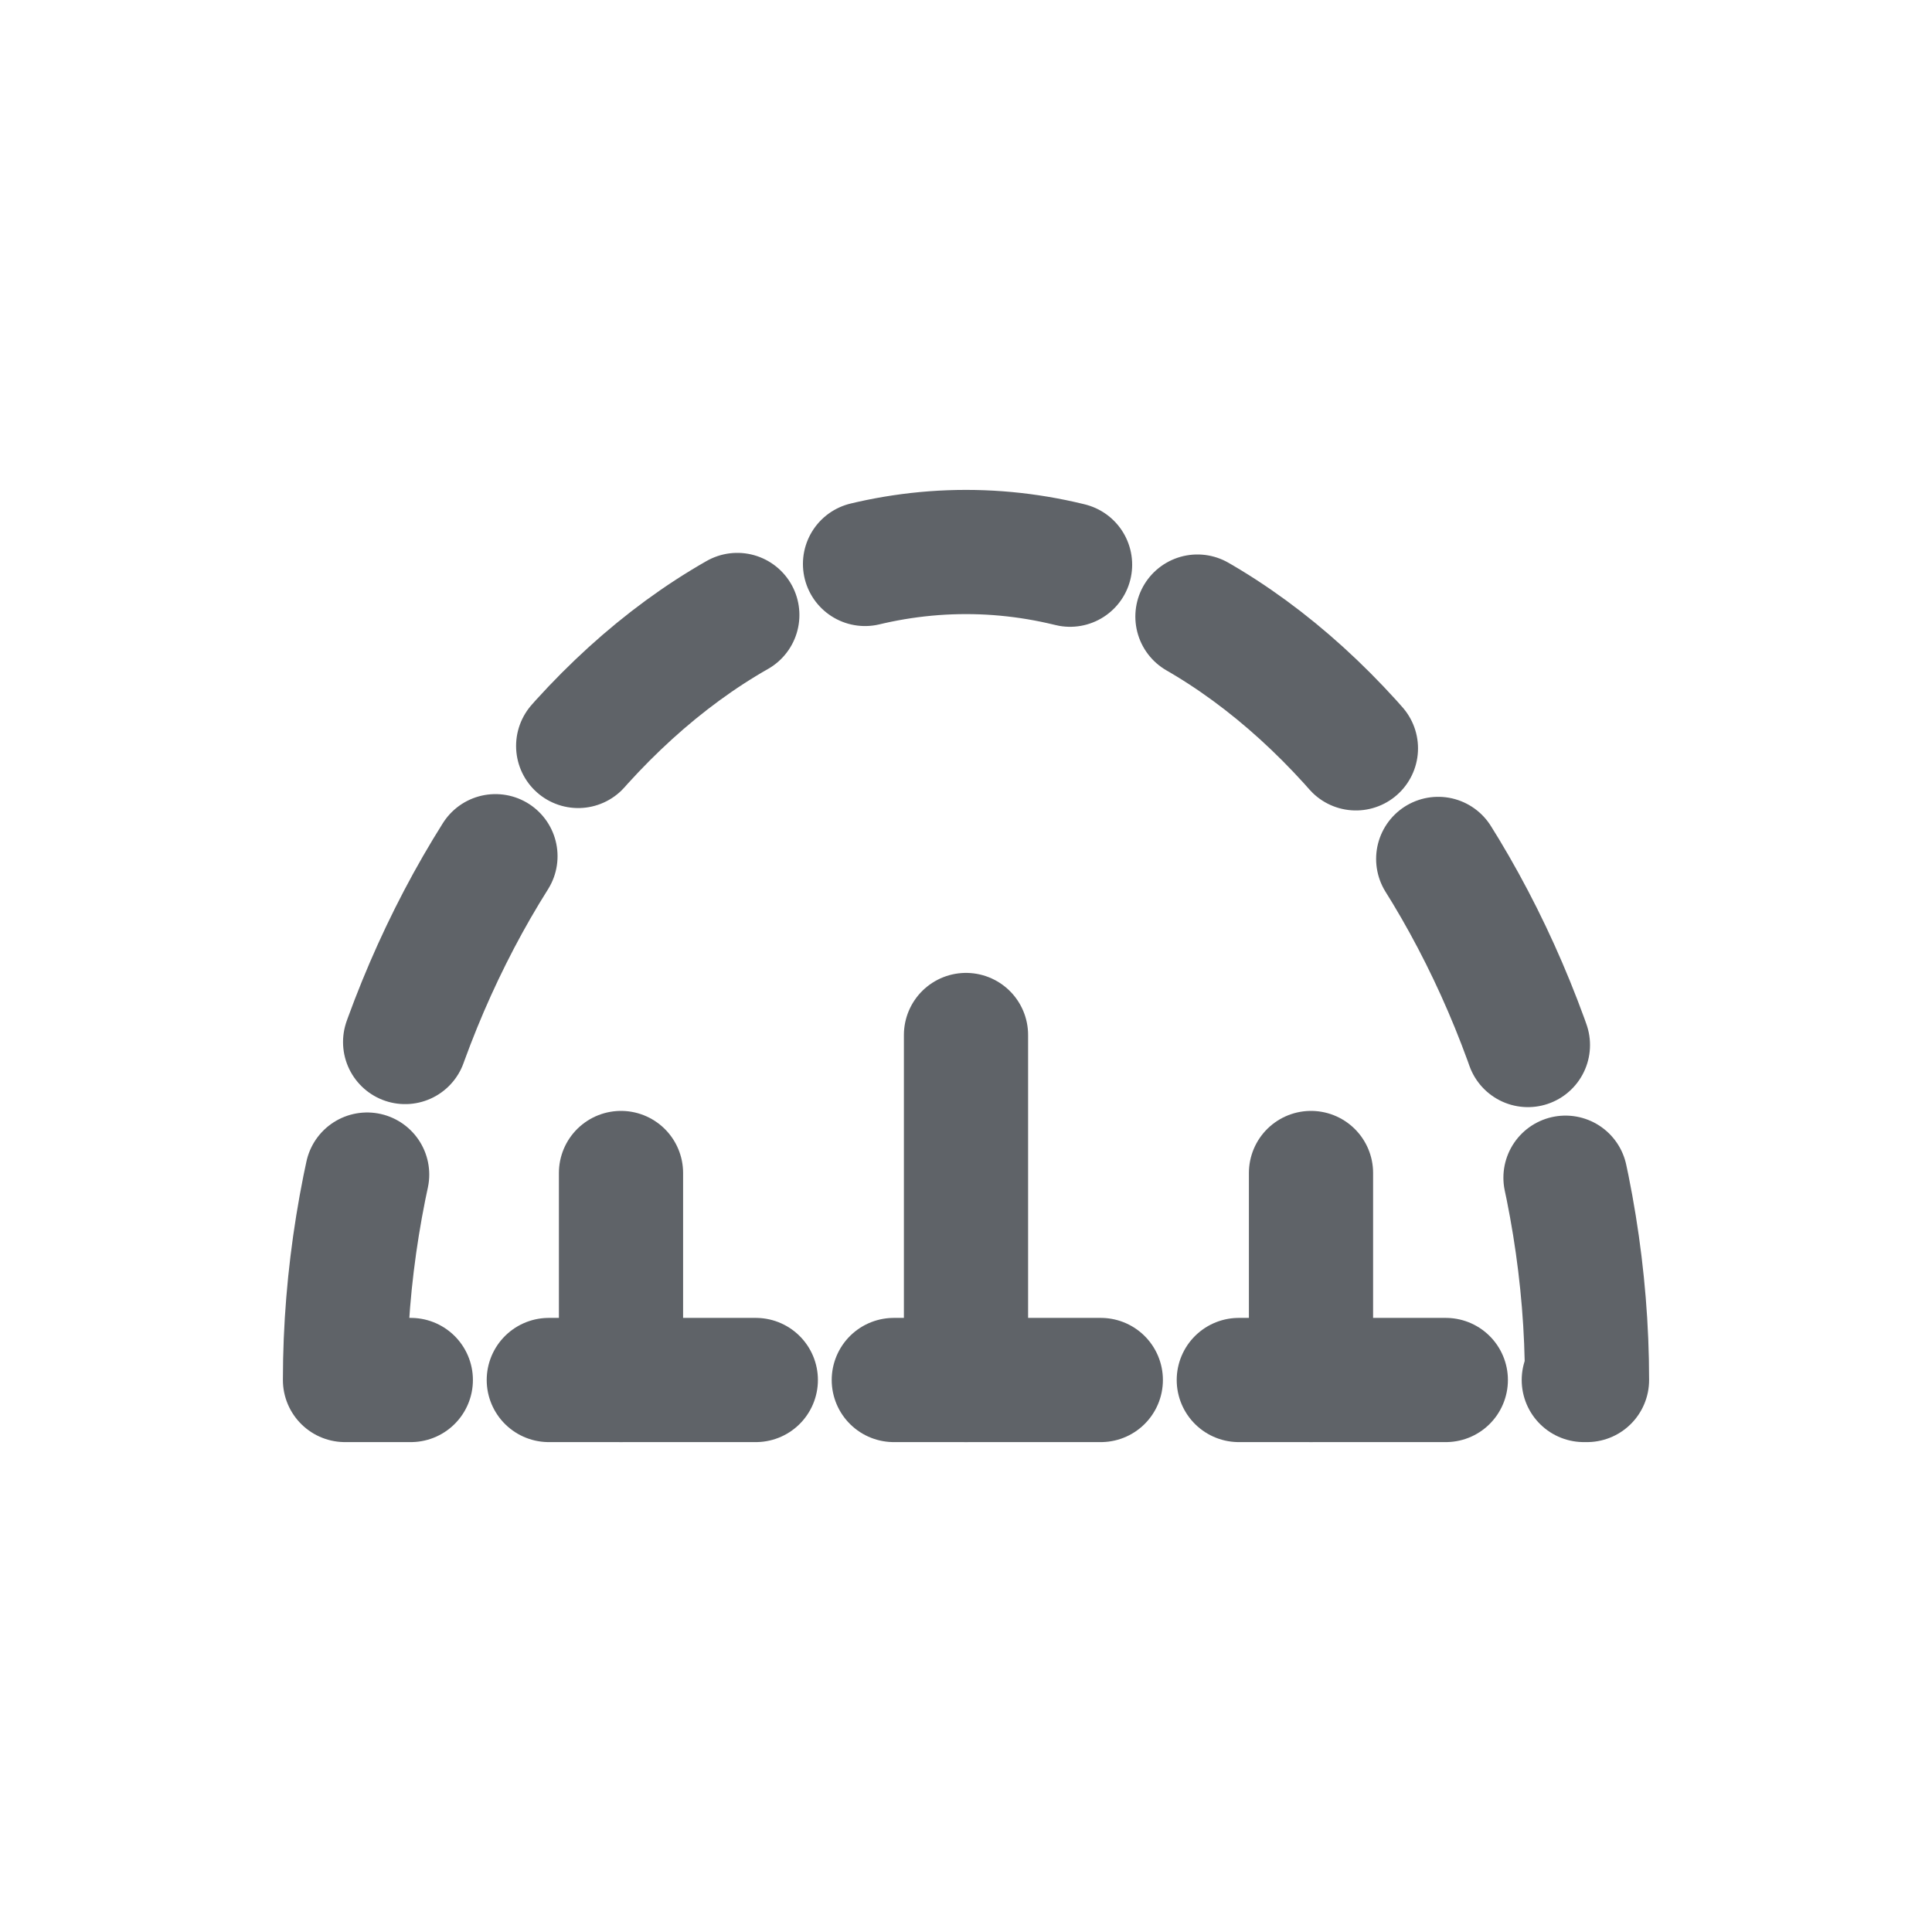
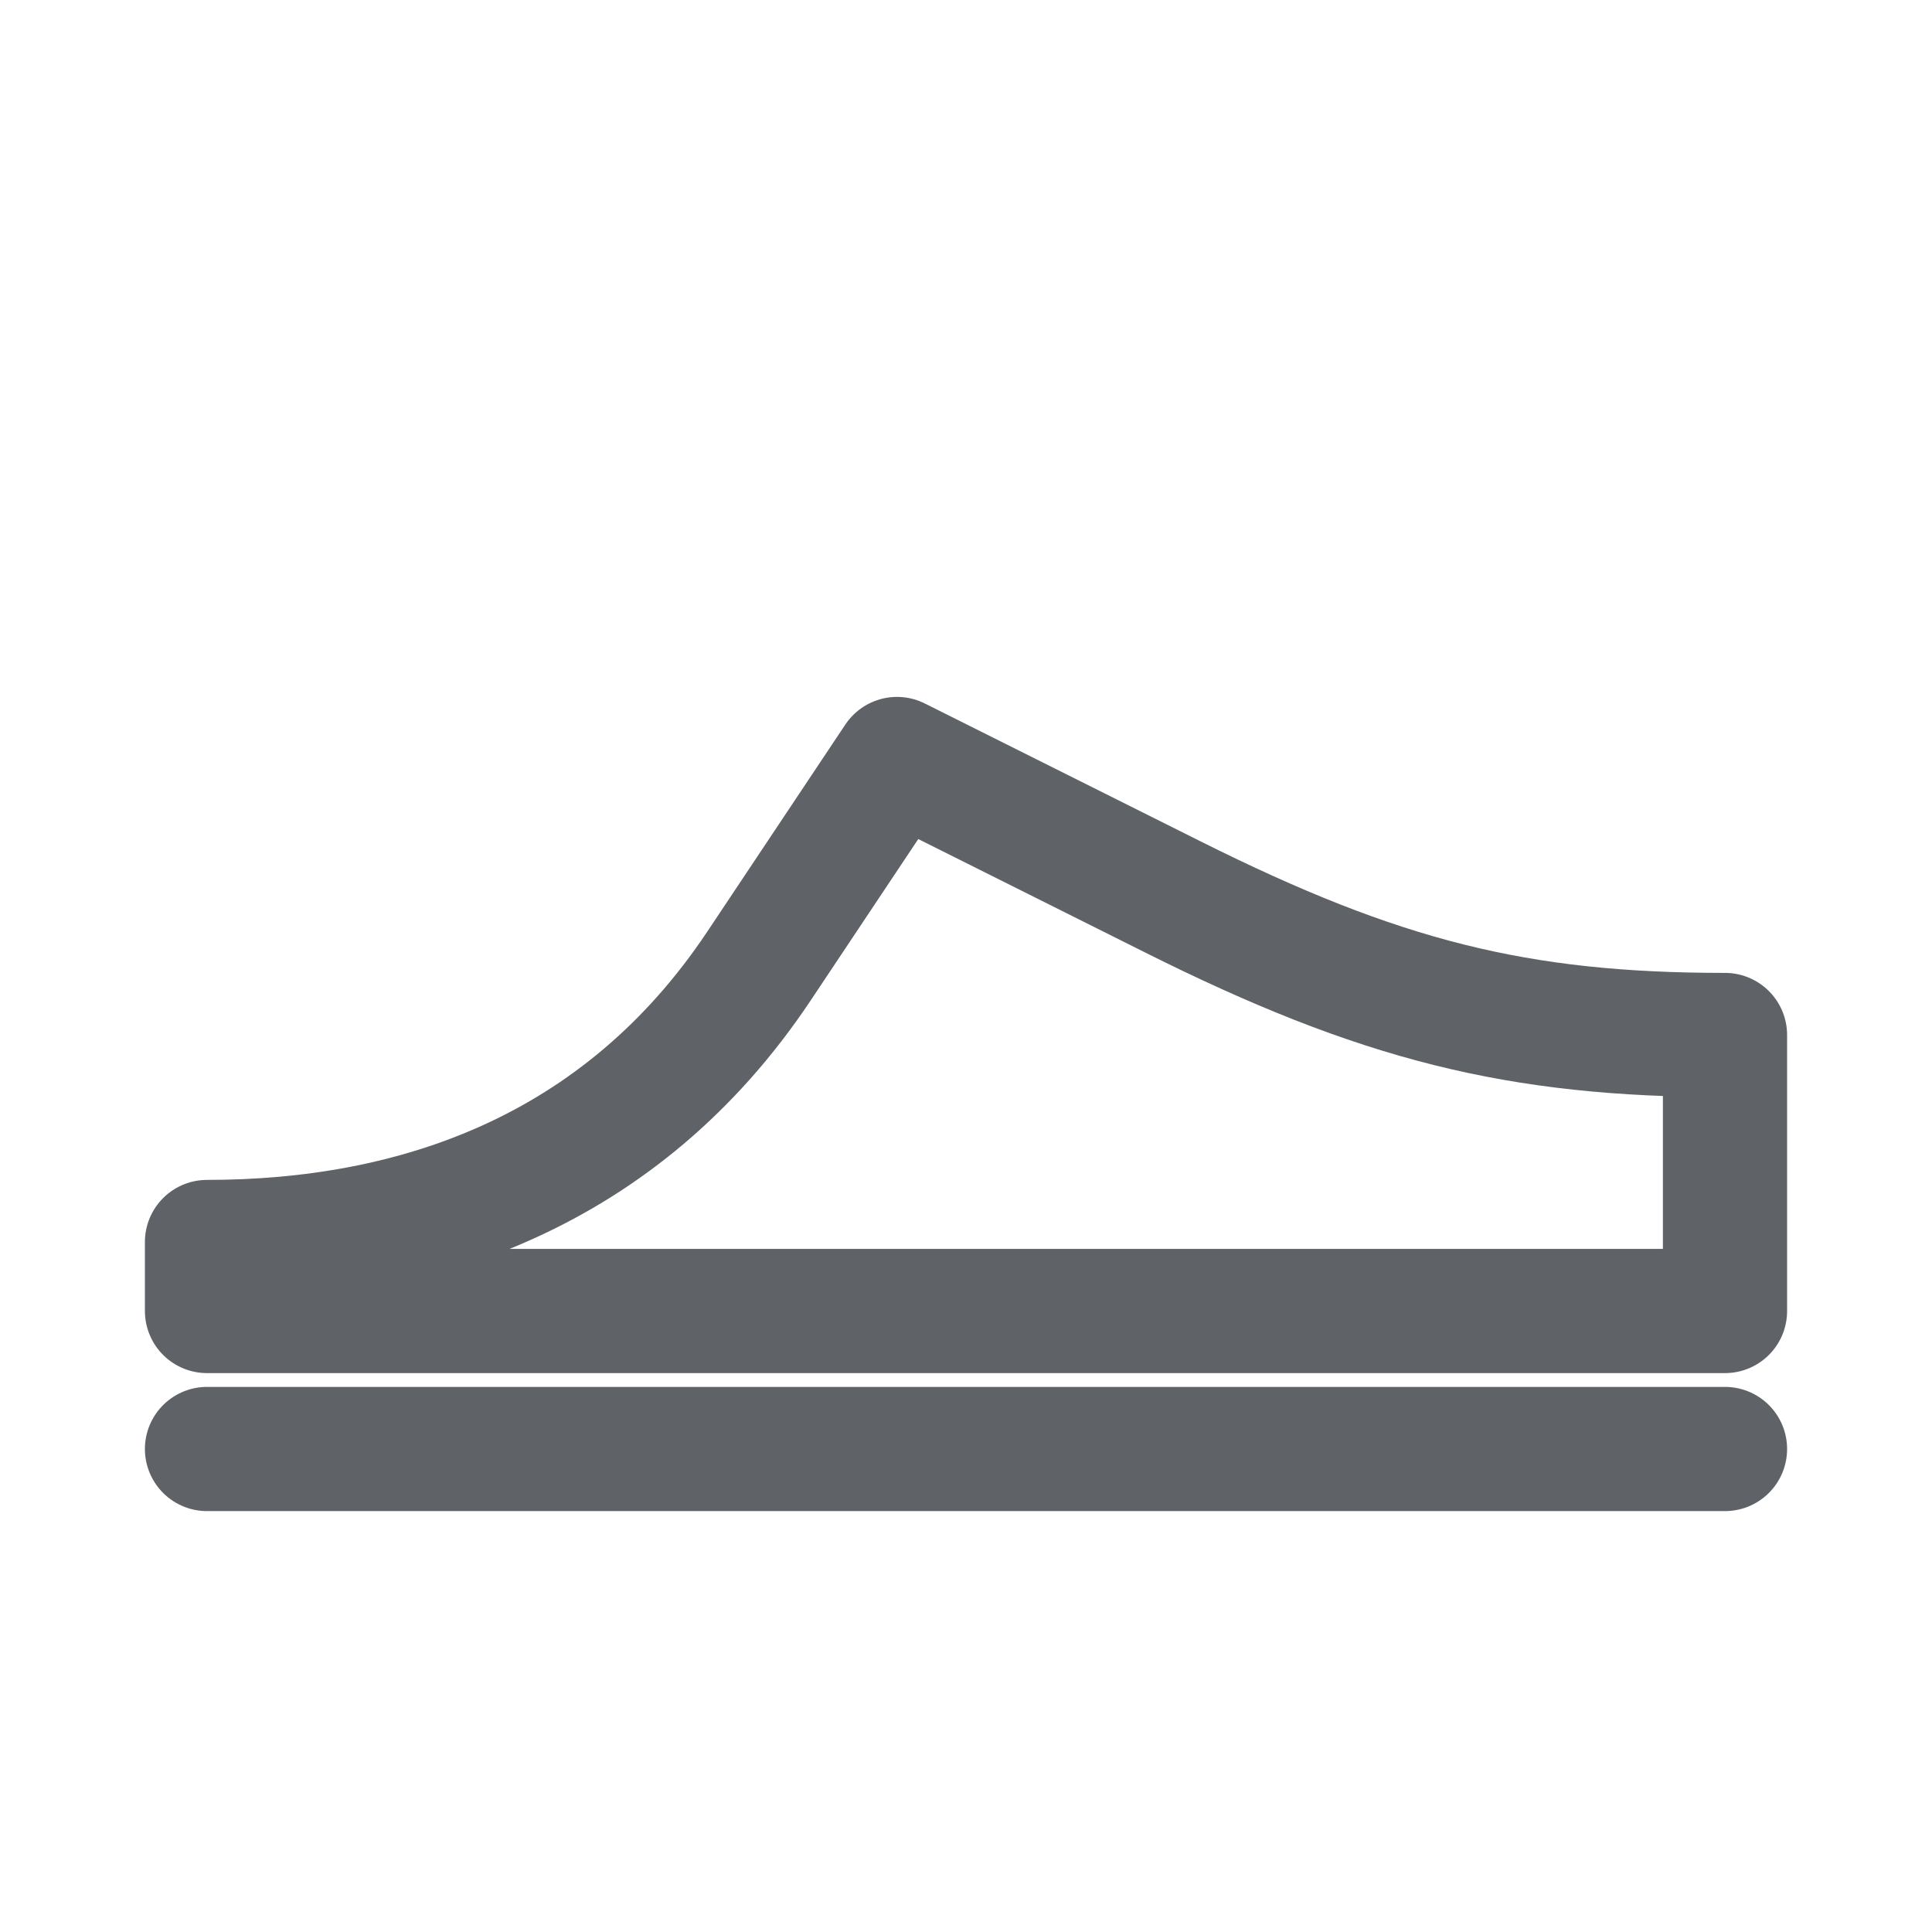
<svg xmlns="http://www.w3.org/2000/svg" width="28" height="28" viewBox="0 0 28 28" fill="none" stroke="#5f6368" stroke-width="1.8" stroke-linecap="round" stroke-linejoin="round">
-   <path d="M5 20c0-6 4-12 9-12s9 6 9 12z" stroke-dasharray="3 2" />
-   <path d="M9 20v-3M14 20v-5M19 20v-3" />
+   <path d="M3 18c3 0 6-1 8-4l2-3 4 2c3 1.5 5 2 8 2v4H3z" />
+   <path d="M3 21h22" />
</svg>
